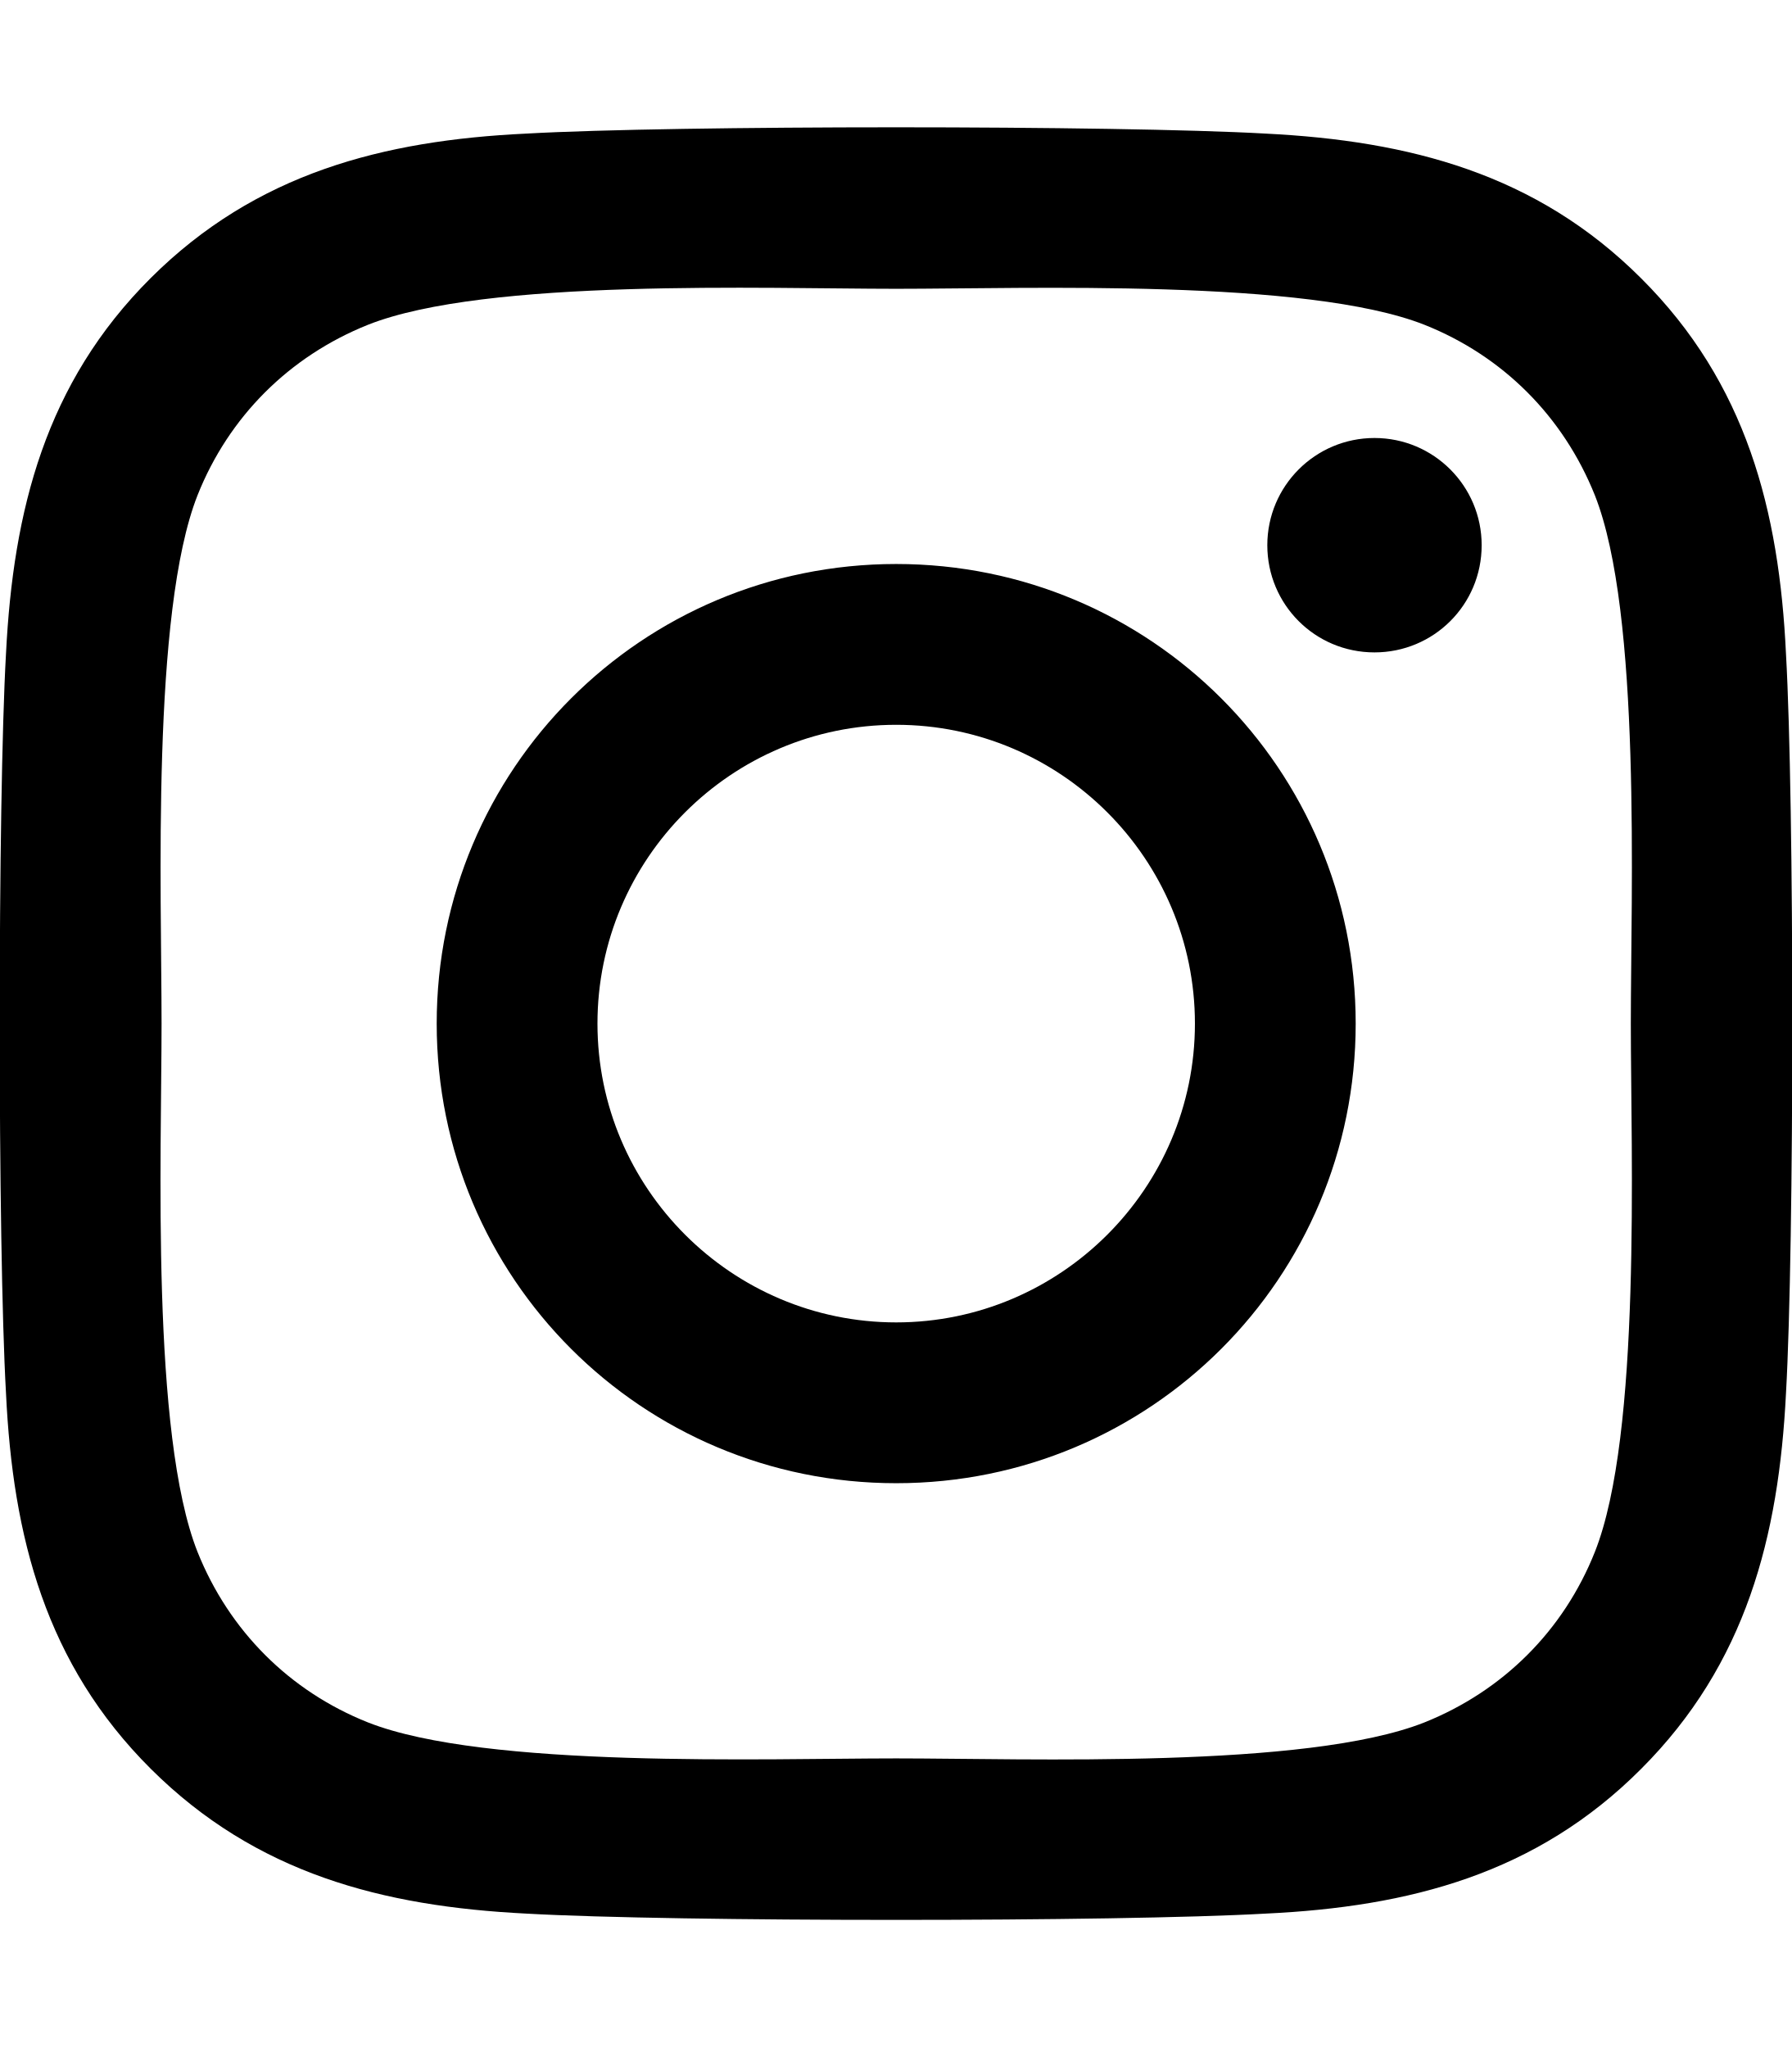
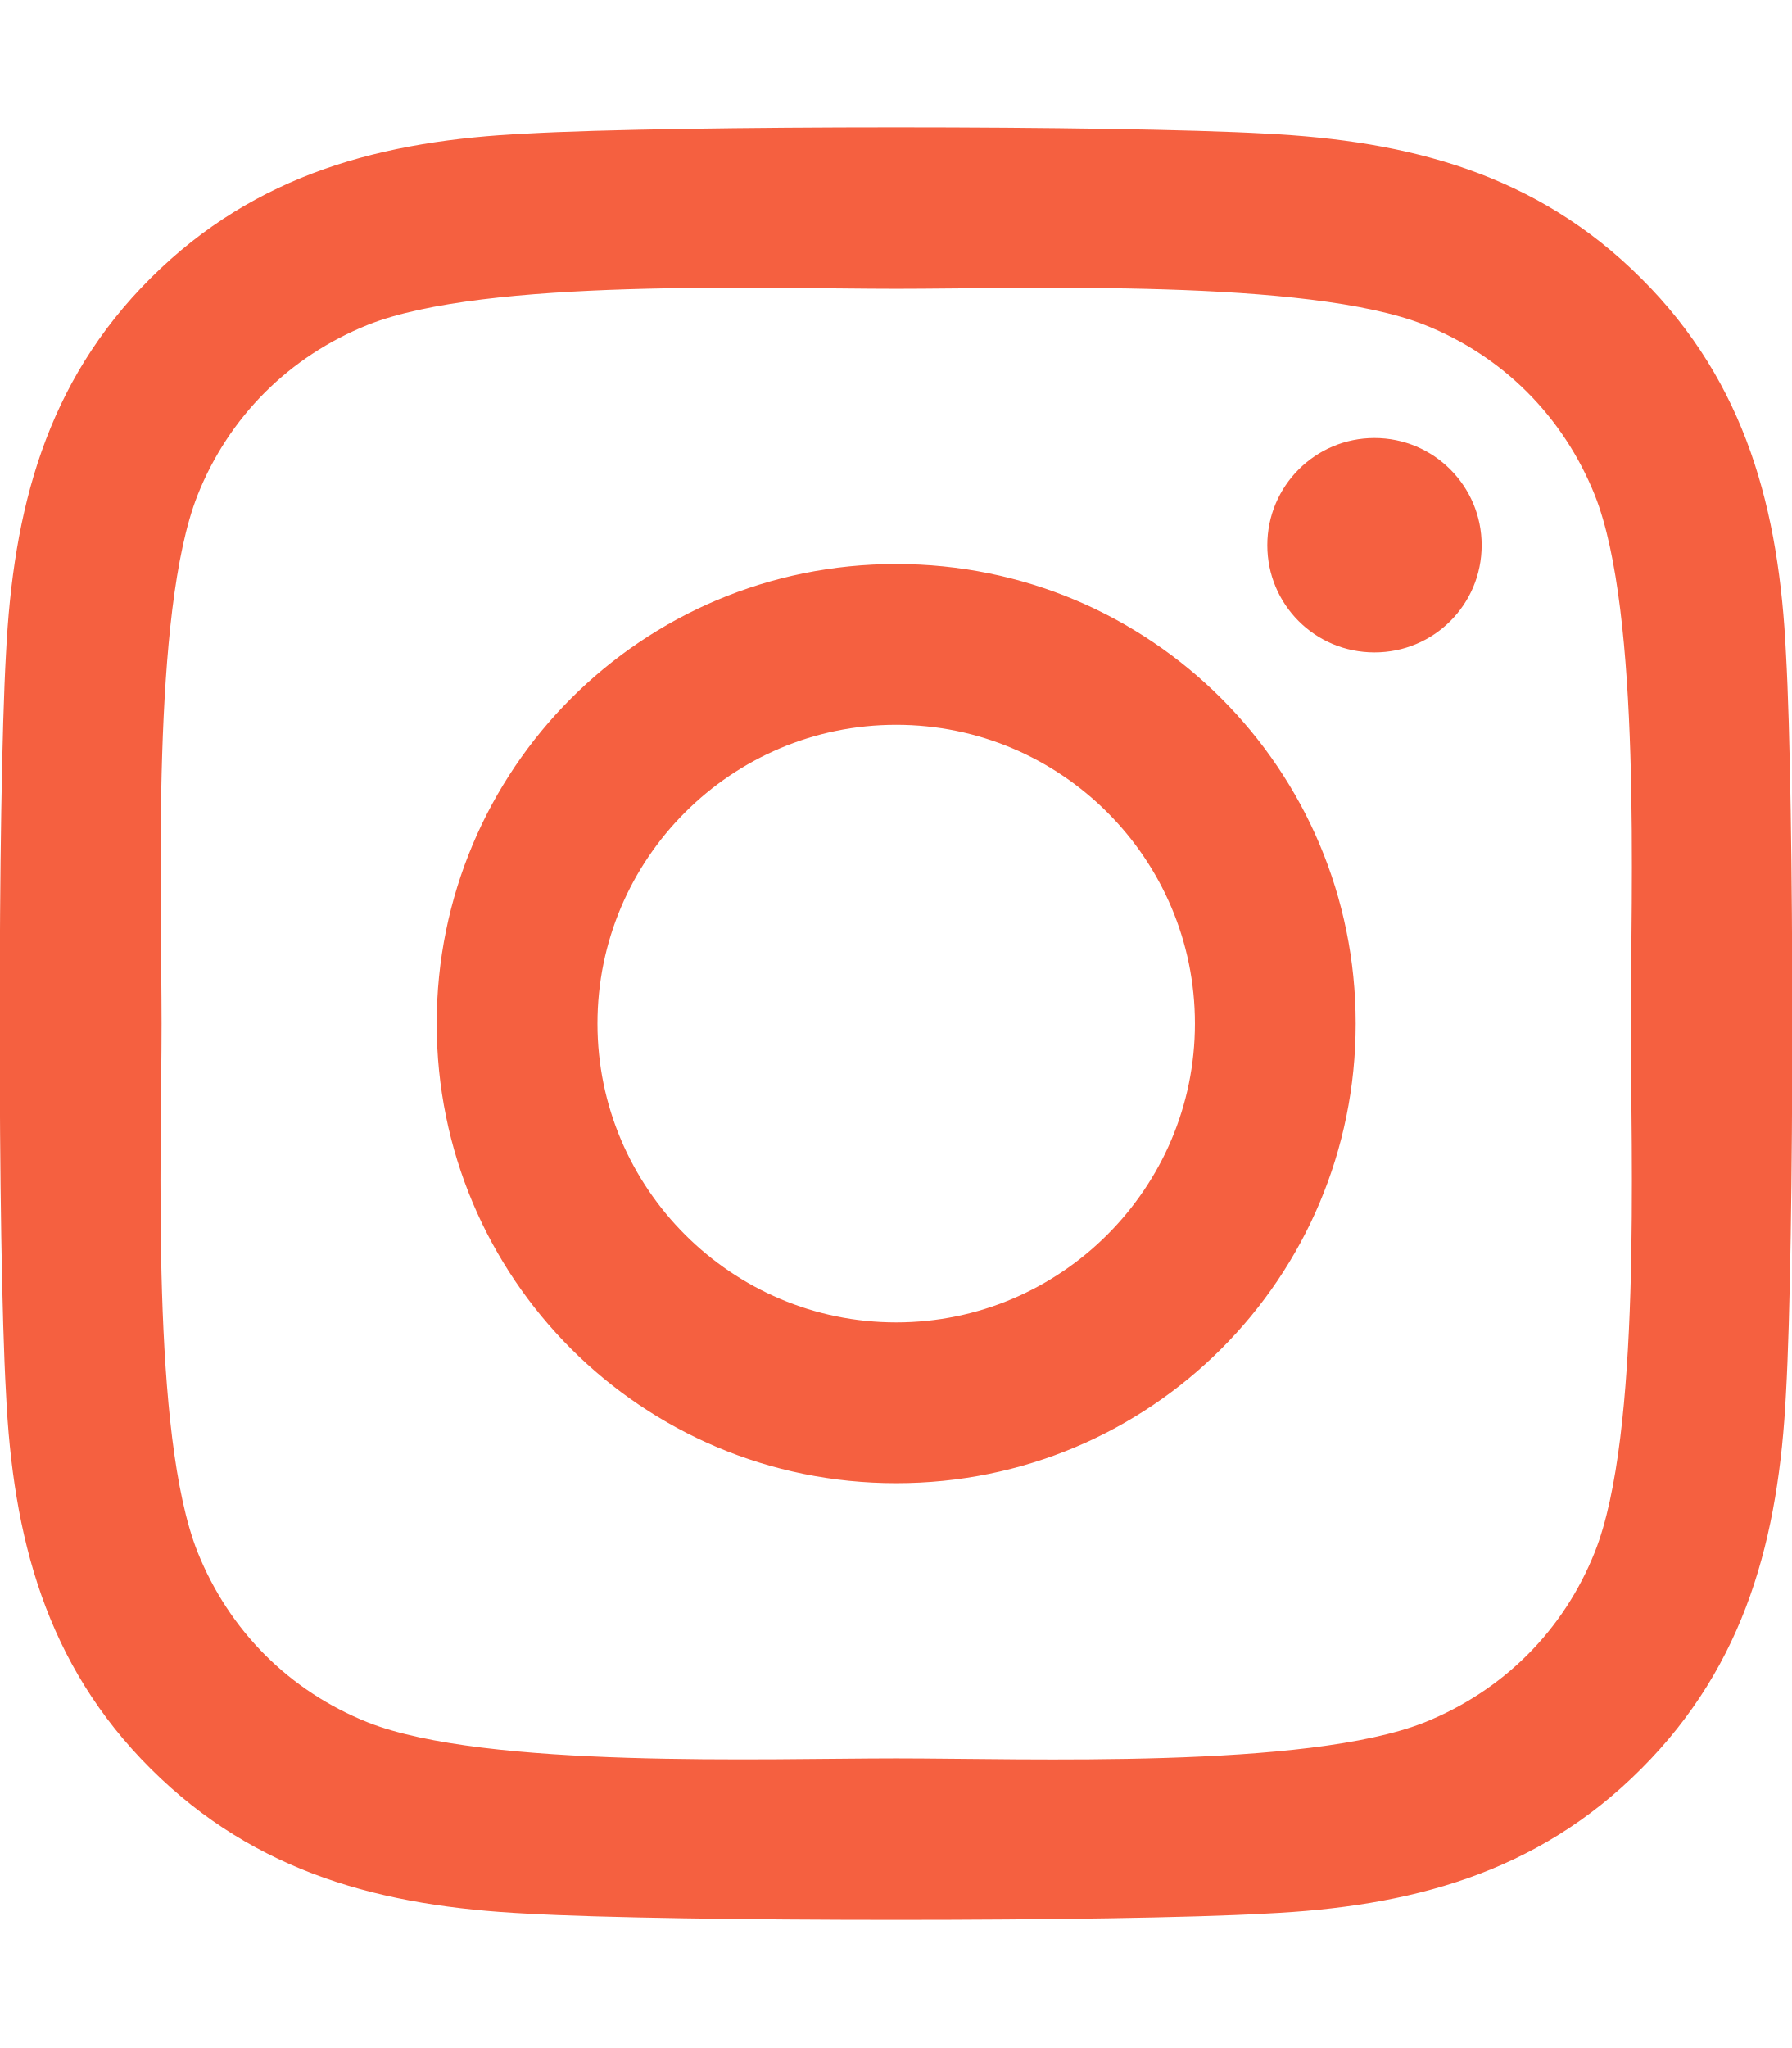
<svg xmlns="http://www.w3.org/2000/svg" aria-hidden="true" focusable="false" data-prefix="fab" data-icon="instagram" class="svg-inline--fa fa-instagram fa-w-14" role="img" viewBox="0 0 448 512">
-   <path fill="currentColor" d="M224.1 141c-63.6 0-114.9 51.3-114.9 114.9s51.3 114.9 114.9 114.9S339 319.5 339 255.9 287.7 141 224.1 141zm0 189.6c-41.1 0-74.7-33.5-74.7-74.7s33.5-74.7 74.7-74.7 74.7 33.5 74.7 74.7-33.6 74.7-74.7 74.7zm146.4-194.3c0 14.9-12 26.8-26.8 26.8-14.9 0-26.8-12-26.8-26.8s12-26.8 26.8-26.8 26.8 12 26.8 26.8zm76.1 27.2c-1.7-35.9-9.9-67.7-36.2-93.9-26.2-26.2-58-34.4-93.9-36.2-37-2.1-147.9-2.1-184.9 0-35.8 1.7-67.6 9.9-93.9 36.1s-34.4 58-36.2 93.9c-2.1 37-2.1 147.9 0 184.9 1.7 35.9 9.9 67.7 36.2 93.9s58 34.4 93.9 36.2c37 2.1 147.9 2.1 184.9 0 35.9-1.7 67.7-9.9 93.9-36.2 26.2-26.2 34.4-58 36.2-93.9 2.1-37 2.1-147.8 0-184.8zM398.8 388c-7.8 19.6-22.9 34.7-42.6 42.6-29.5 11.7-99.5 9-132.1 9s-102.7 2.6-132.1-9c-19.6-7.8-34.7-22.9-42.6-42.6-11.7-29.5-9-99.5-9-132.1s-2.6-102.7 9-132.1c7.8-19.6 22.9-34.7 42.6-42.6 29.5-11.7 99.5-9 132.1-9s102.7-2.6 132.1 9c19.6 7.8 34.7 22.9 42.6 42.6 11.7 29.5 9 99.5 9 132.1s2.7 102.7-9 132.1z" />
+   <path fill="#F56040" d="M224.1 141c-63.6 0-114.9 51.3-114.9 114.9s51.3 114.9 114.9 114.9S339 319.5 339 255.9 287.7 141 224.1 141zm0 189.6c-41.1 0-74.7-33.5-74.7-74.7s33.5-74.7 74.7-74.7 74.7 33.5 74.7 74.7-33.6 74.7-74.7 74.7zm146.4-194.3c0 14.9-12 26.8-26.8 26.8-14.9 0-26.8-12-26.8-26.8s12-26.8 26.8-26.8 26.8 12 26.8 26.8zm76.1 27.2c-1.7-35.9-9.9-67.7-36.2-93.9-26.2-26.2-58-34.4-93.9-36.2-37-2.1-147.9-2.1-184.9 0-35.8 1.7-67.6 9.9-93.9 36.1s-34.4 58-36.2 93.9c-2.1 37-2.1 147.9 0 184.9 1.7 35.9 9.9 67.7 36.2 93.9s58 34.4 93.9 36.2c37 2.1 147.9 2.1 184.9 0 35.9-1.7 67.7-9.9 93.9-36.2 26.2-26.2 34.4-58 36.2-93.9 2.1-37 2.1-147.8 0-184.8zM398.8 388c-7.8 19.6-22.9 34.7-42.6 42.6-29.5 11.7-99.5 9-132.1 9s-102.7 2.6-132.1-9c-19.6-7.8-34.7-22.9-42.6-42.6-11.7-29.5-9-99.5-9-132.1s-2.6-102.7 9-132.1c7.8-19.6 22.9-34.7 42.6-42.6 29.5-11.7 99.5-9 132.1-9s102.7-2.6 132.1 9c19.6 7.8 34.7 22.9 42.6 42.6 11.7 29.5 9 99.5 9 132.1s2.7 102.7-9 132.1z" />
</svg>
